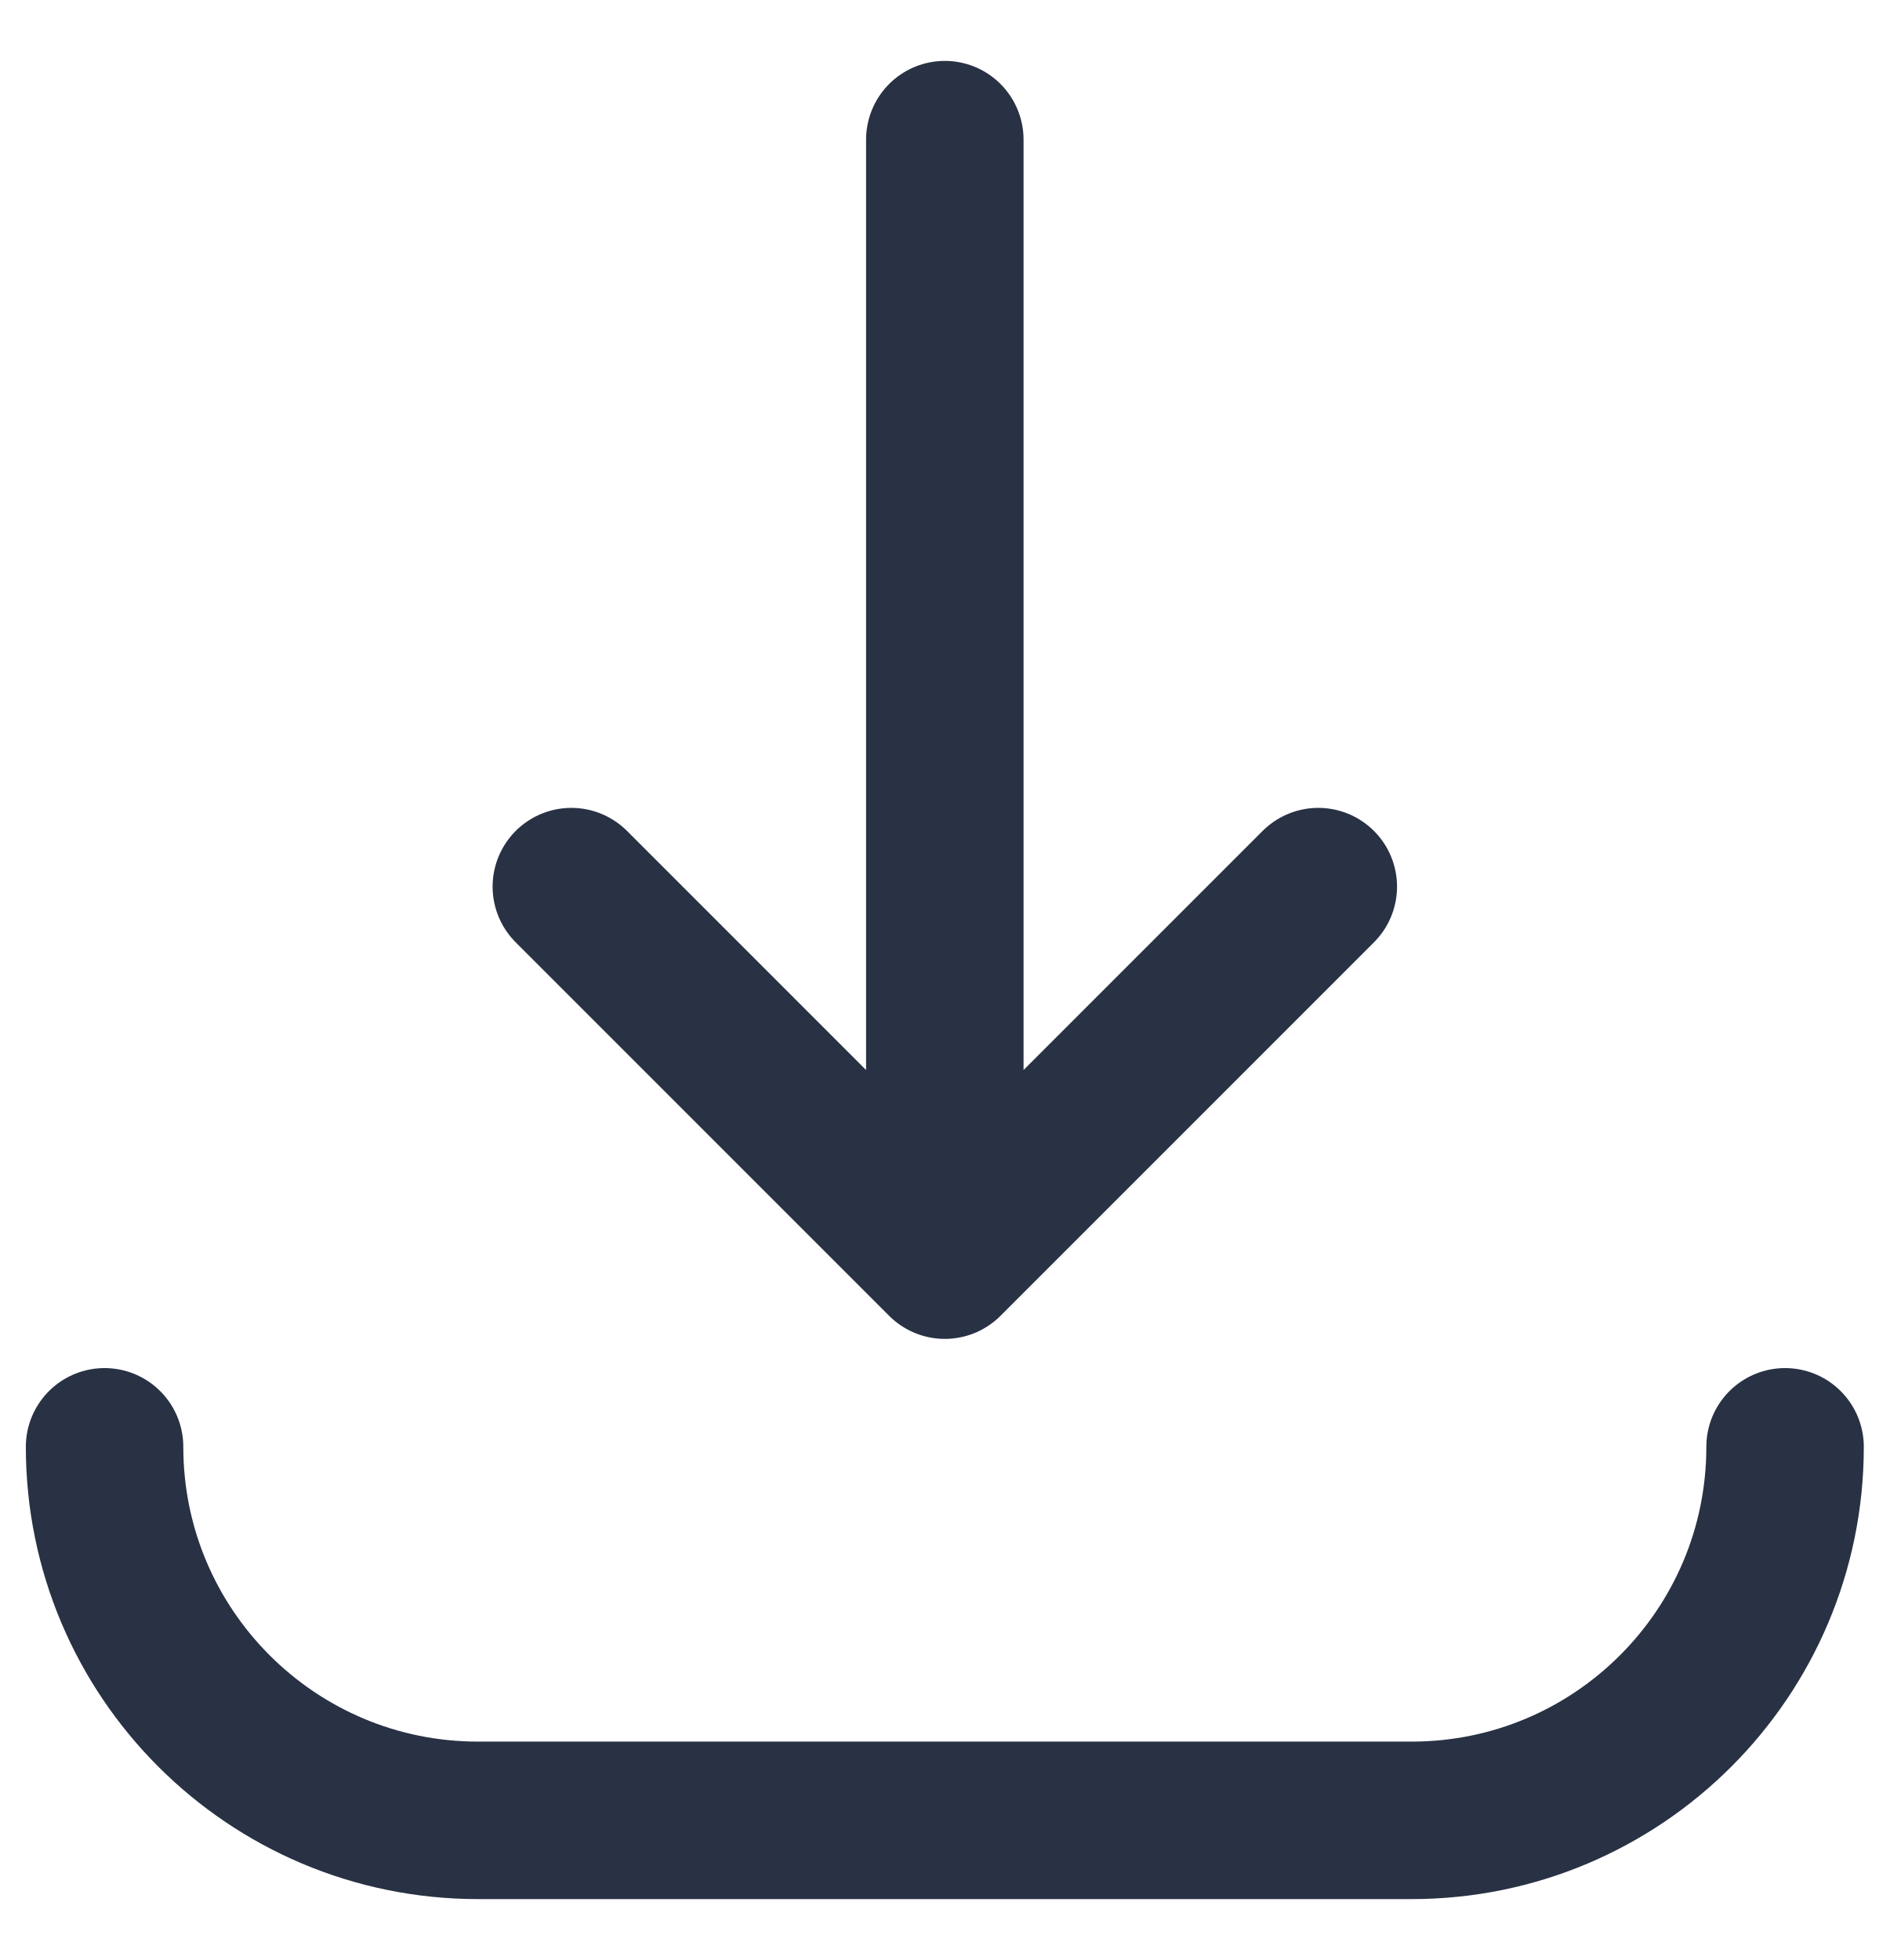
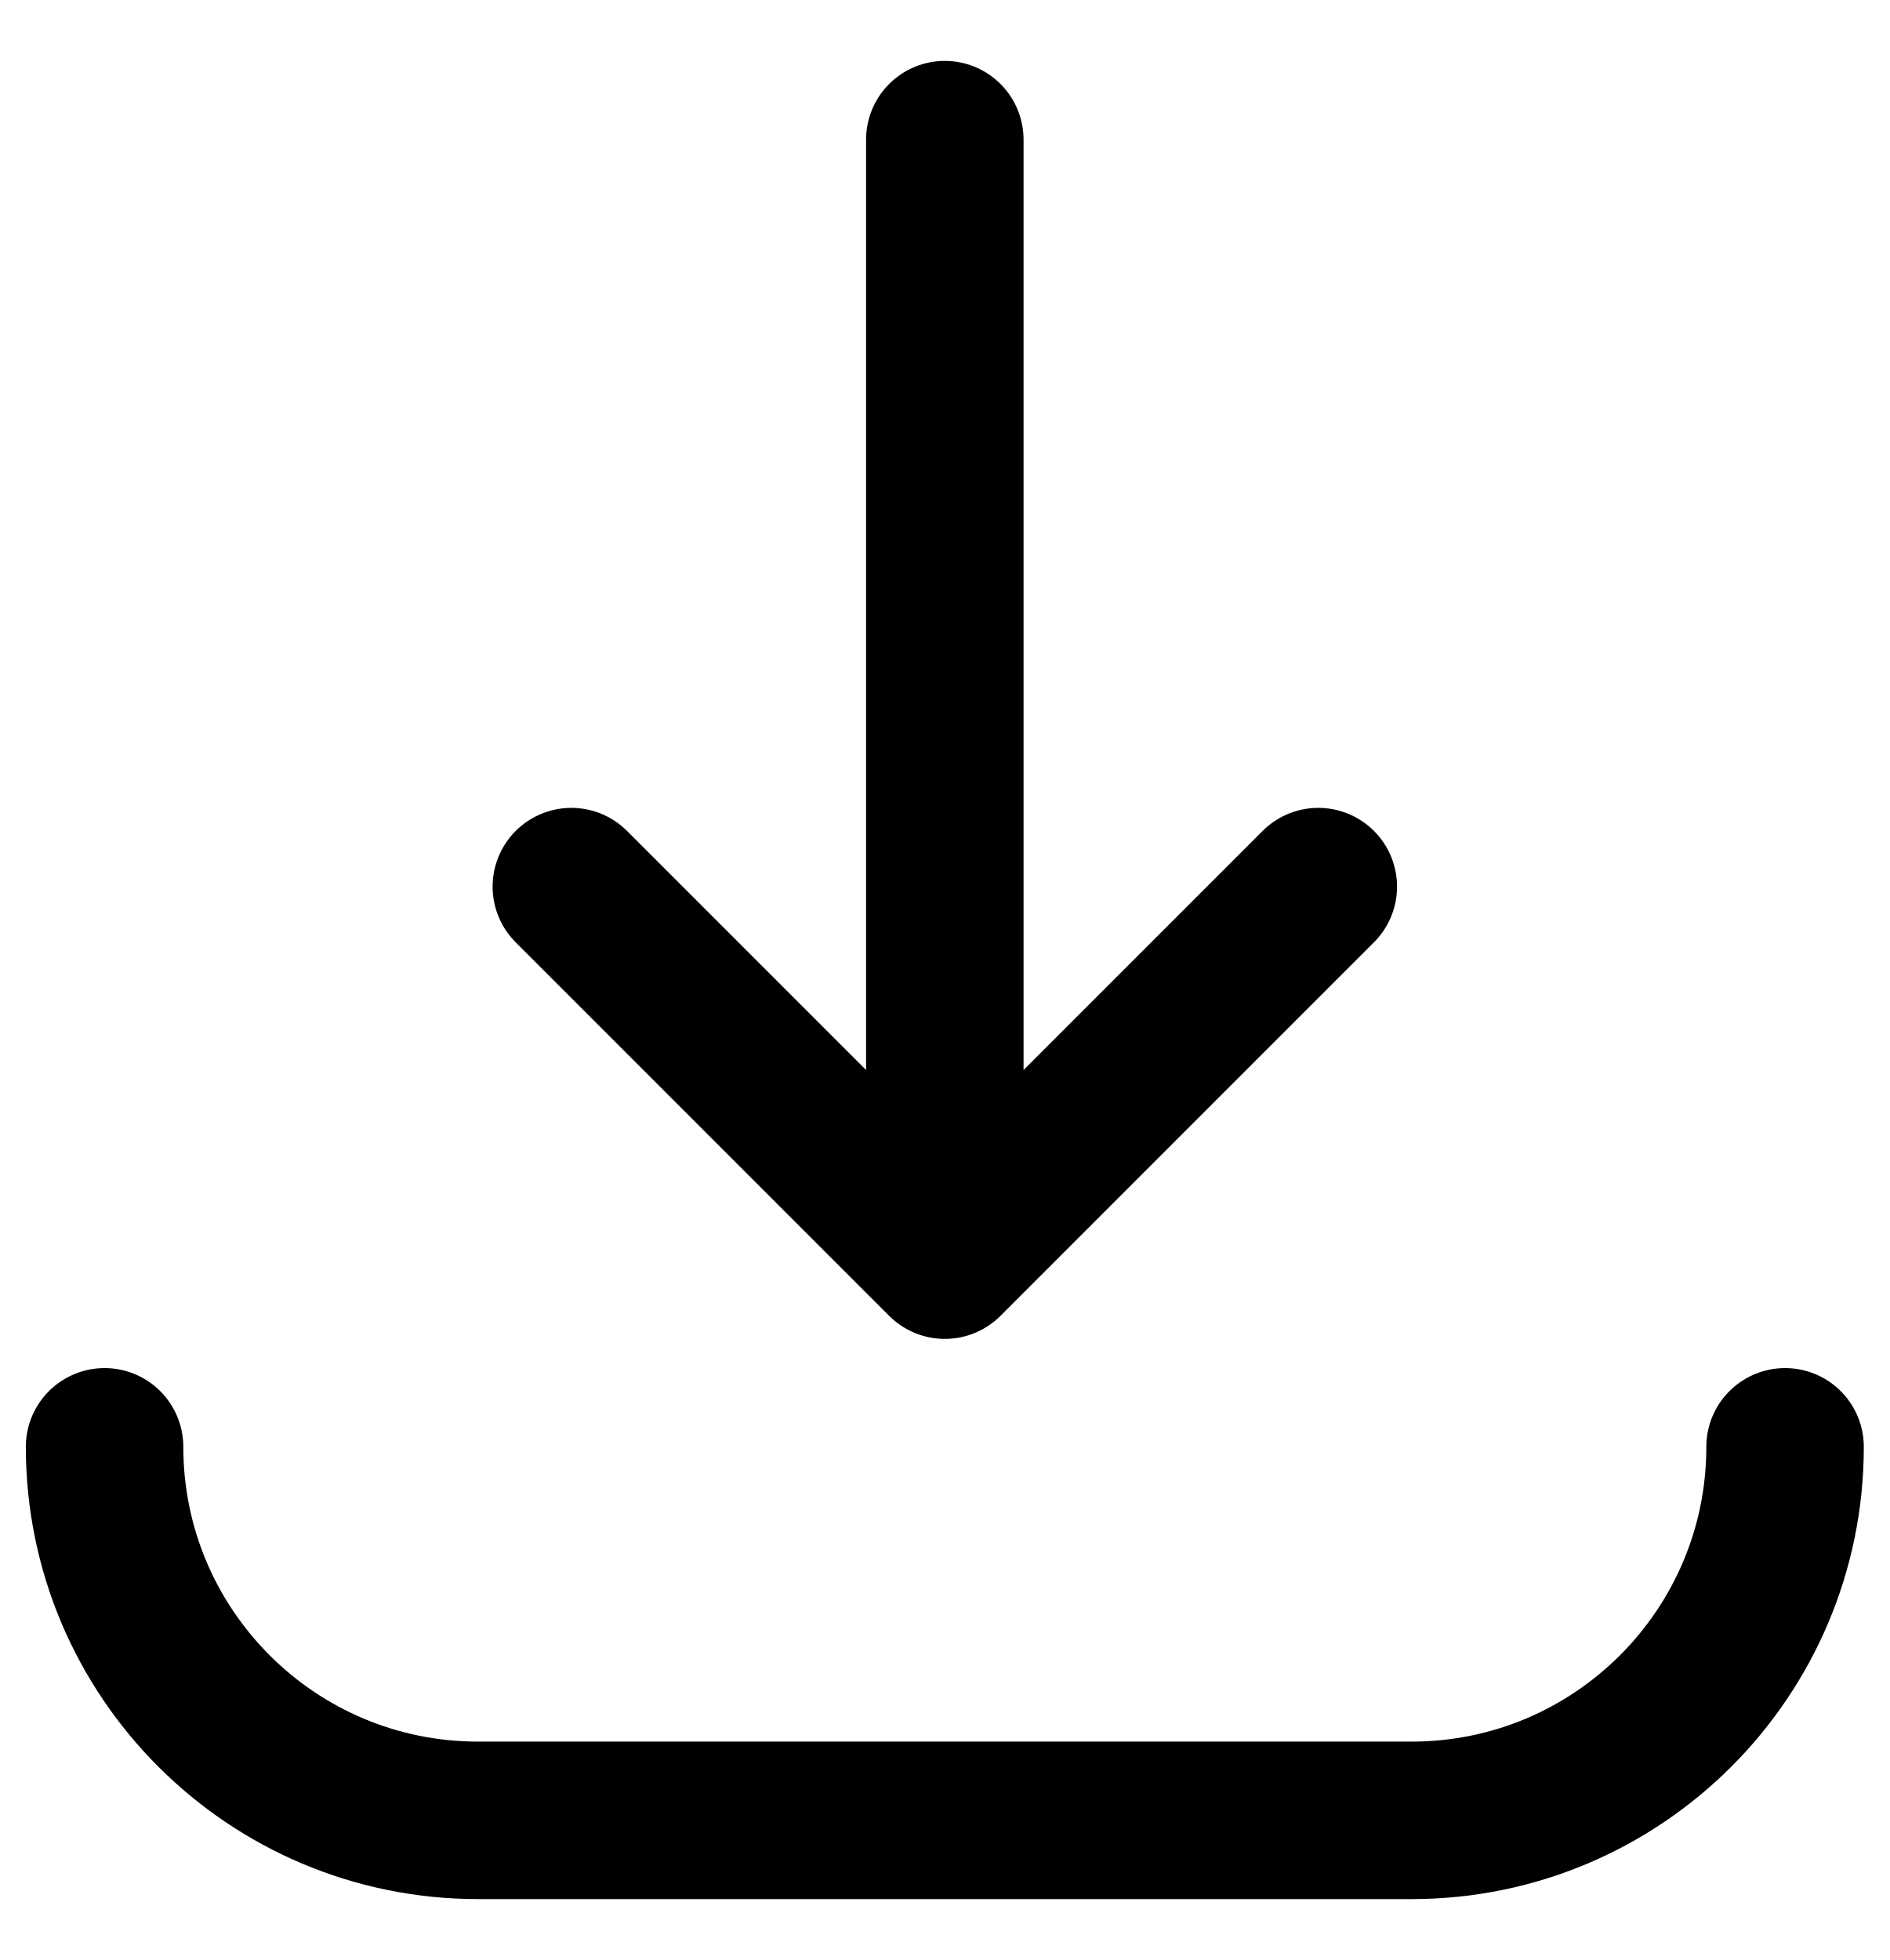
<svg xmlns="http://www.w3.org/2000/svg" width="27" height="28" viewBox="0 0 27 28" fill="none">
-   <path d="M18.835 12.666L13.499 18.002M13.499 18.002L8.163 12.666M13.499 18.002V1.995M25.504 20.669C25.504 23.616 23.115 26.005 20.168 26.005H6.83C3.883 26.005 1.494 23.616 1.494 20.669" stroke="#293244" stroke-width="2.25" stroke-linecap="round" stroke-linejoin="round" />
+   <path d="M18.835 12.666L13.499 18.002M13.499 18.002L8.163 12.666M13.499 18.002V1.995M25.504 20.669C25.504 23.616 23.115 26.005 20.168 26.005H6.83C3.883 26.005 1.494 23.616 1.494 20.669" stroke="currentColor" stroke-width="2.25" stroke-linecap="round" stroke-linejoin="round" />
</svg>
